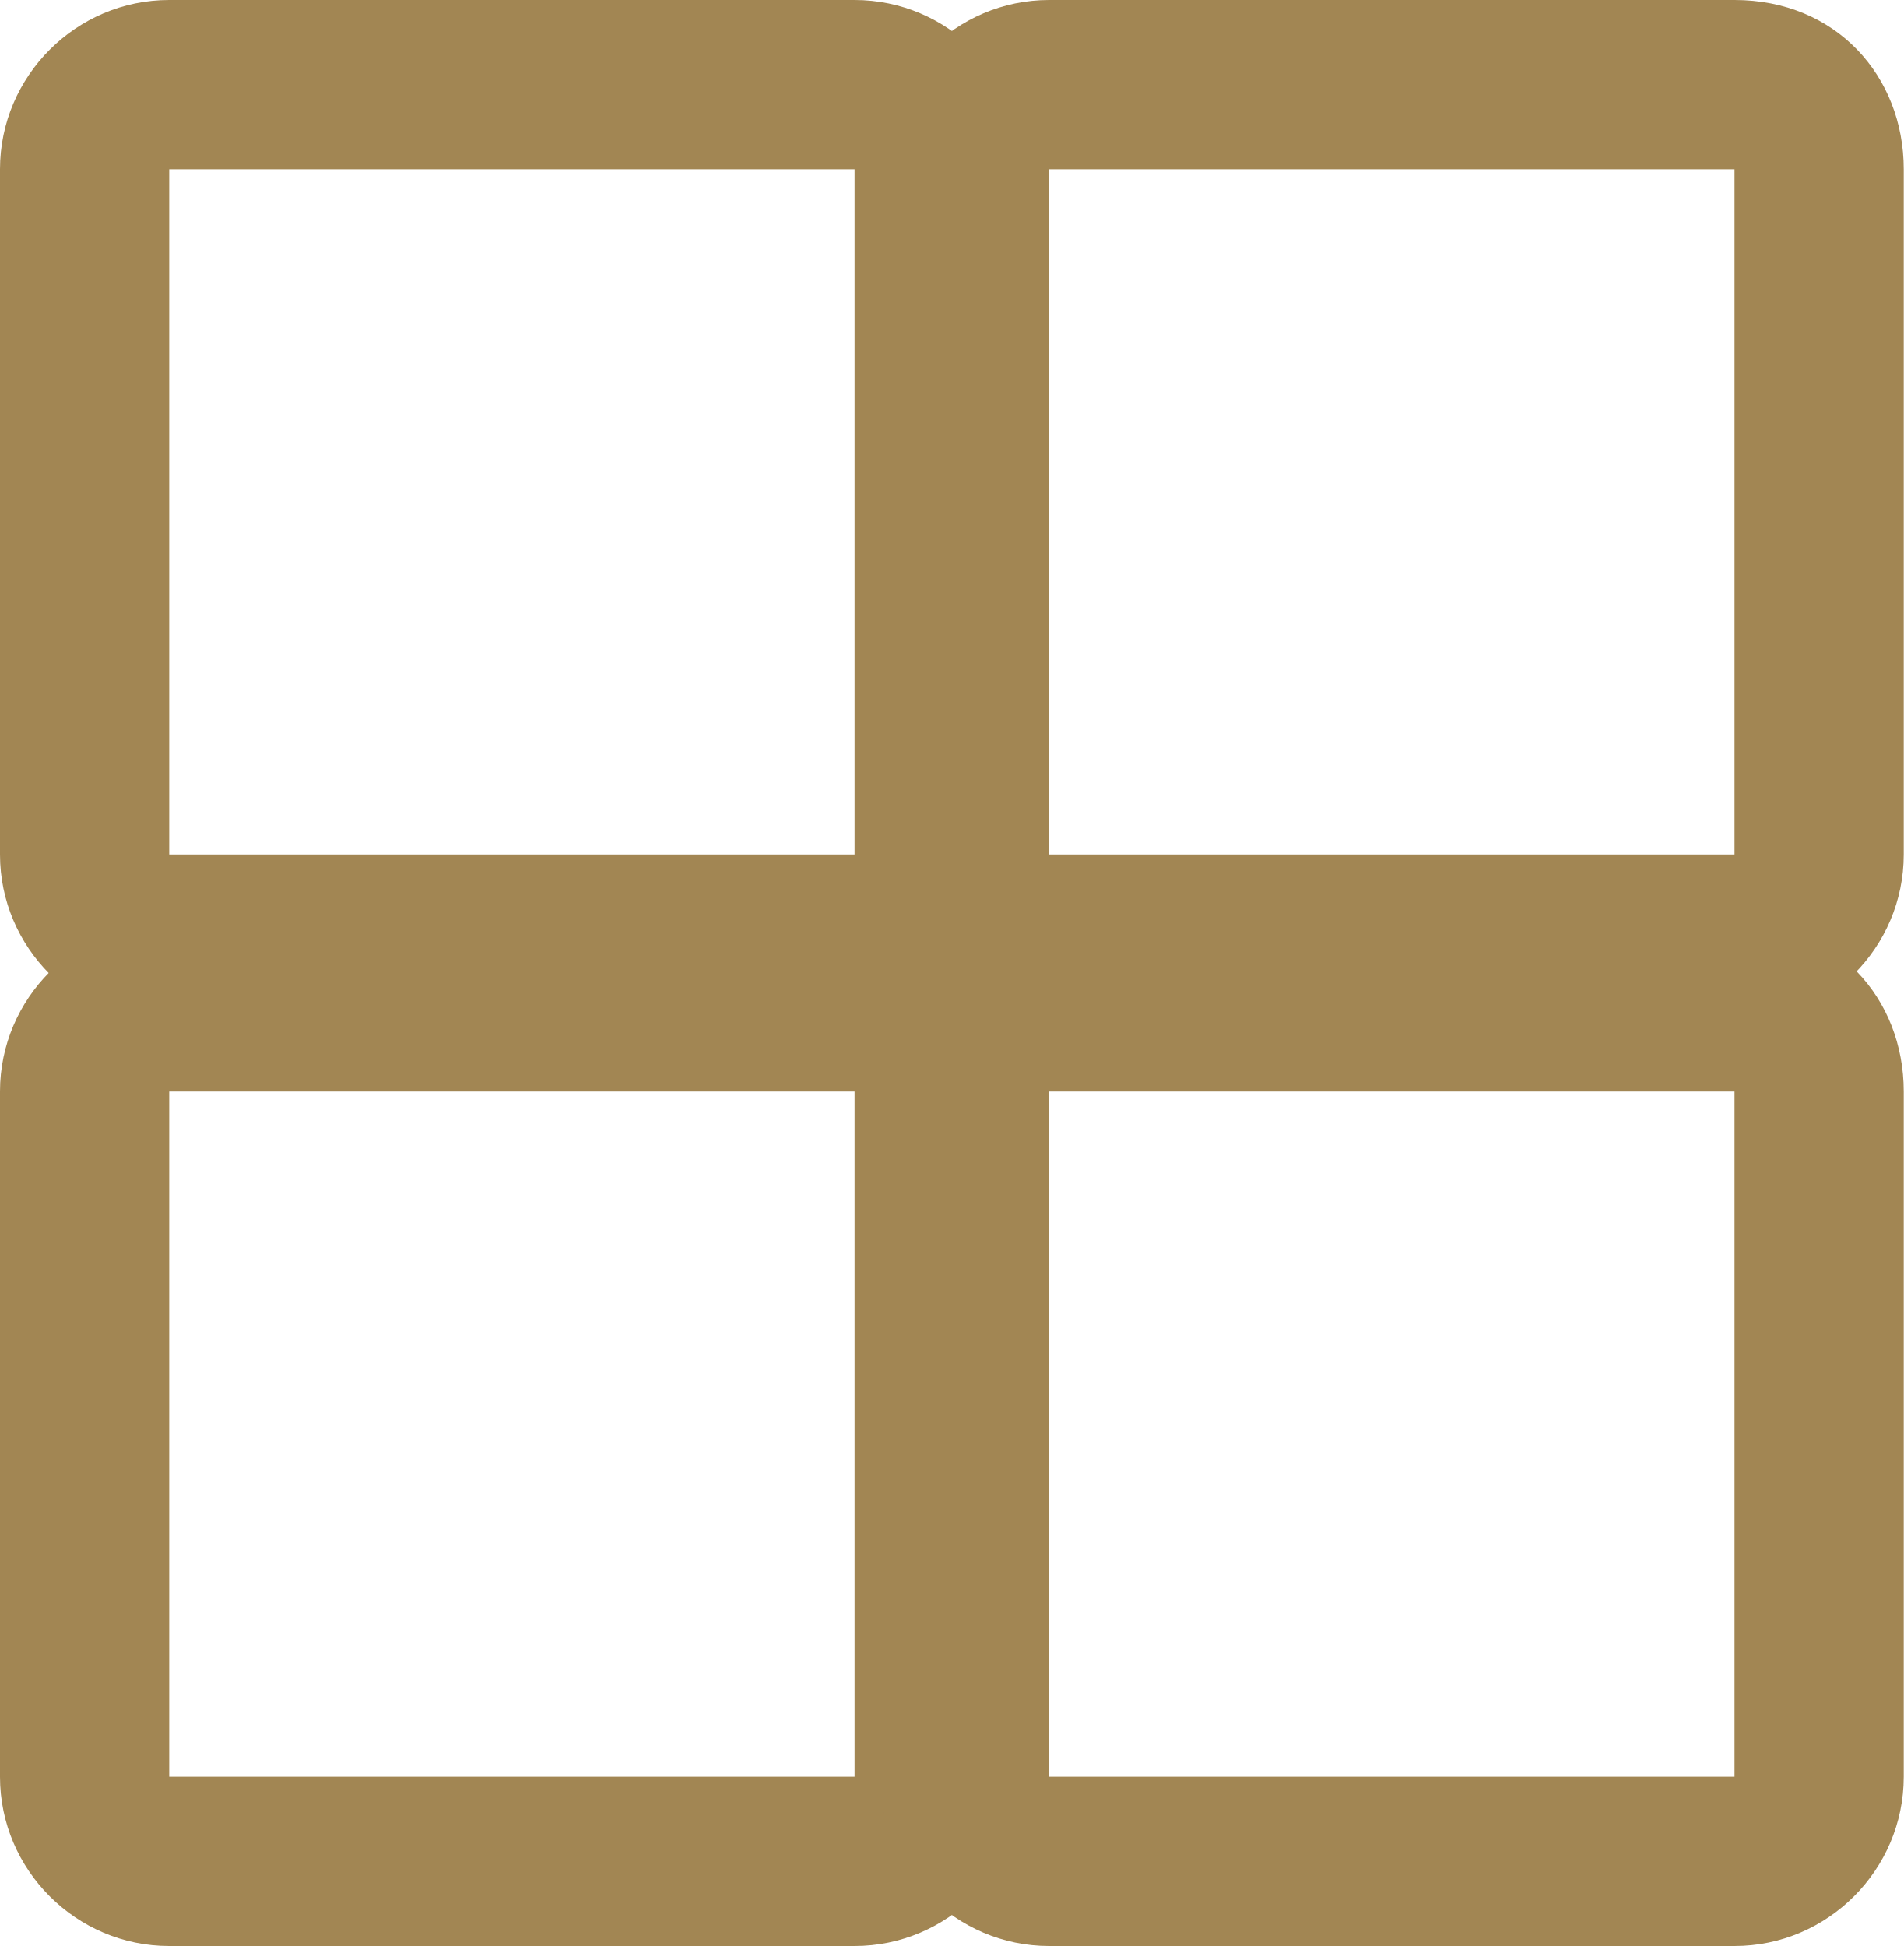
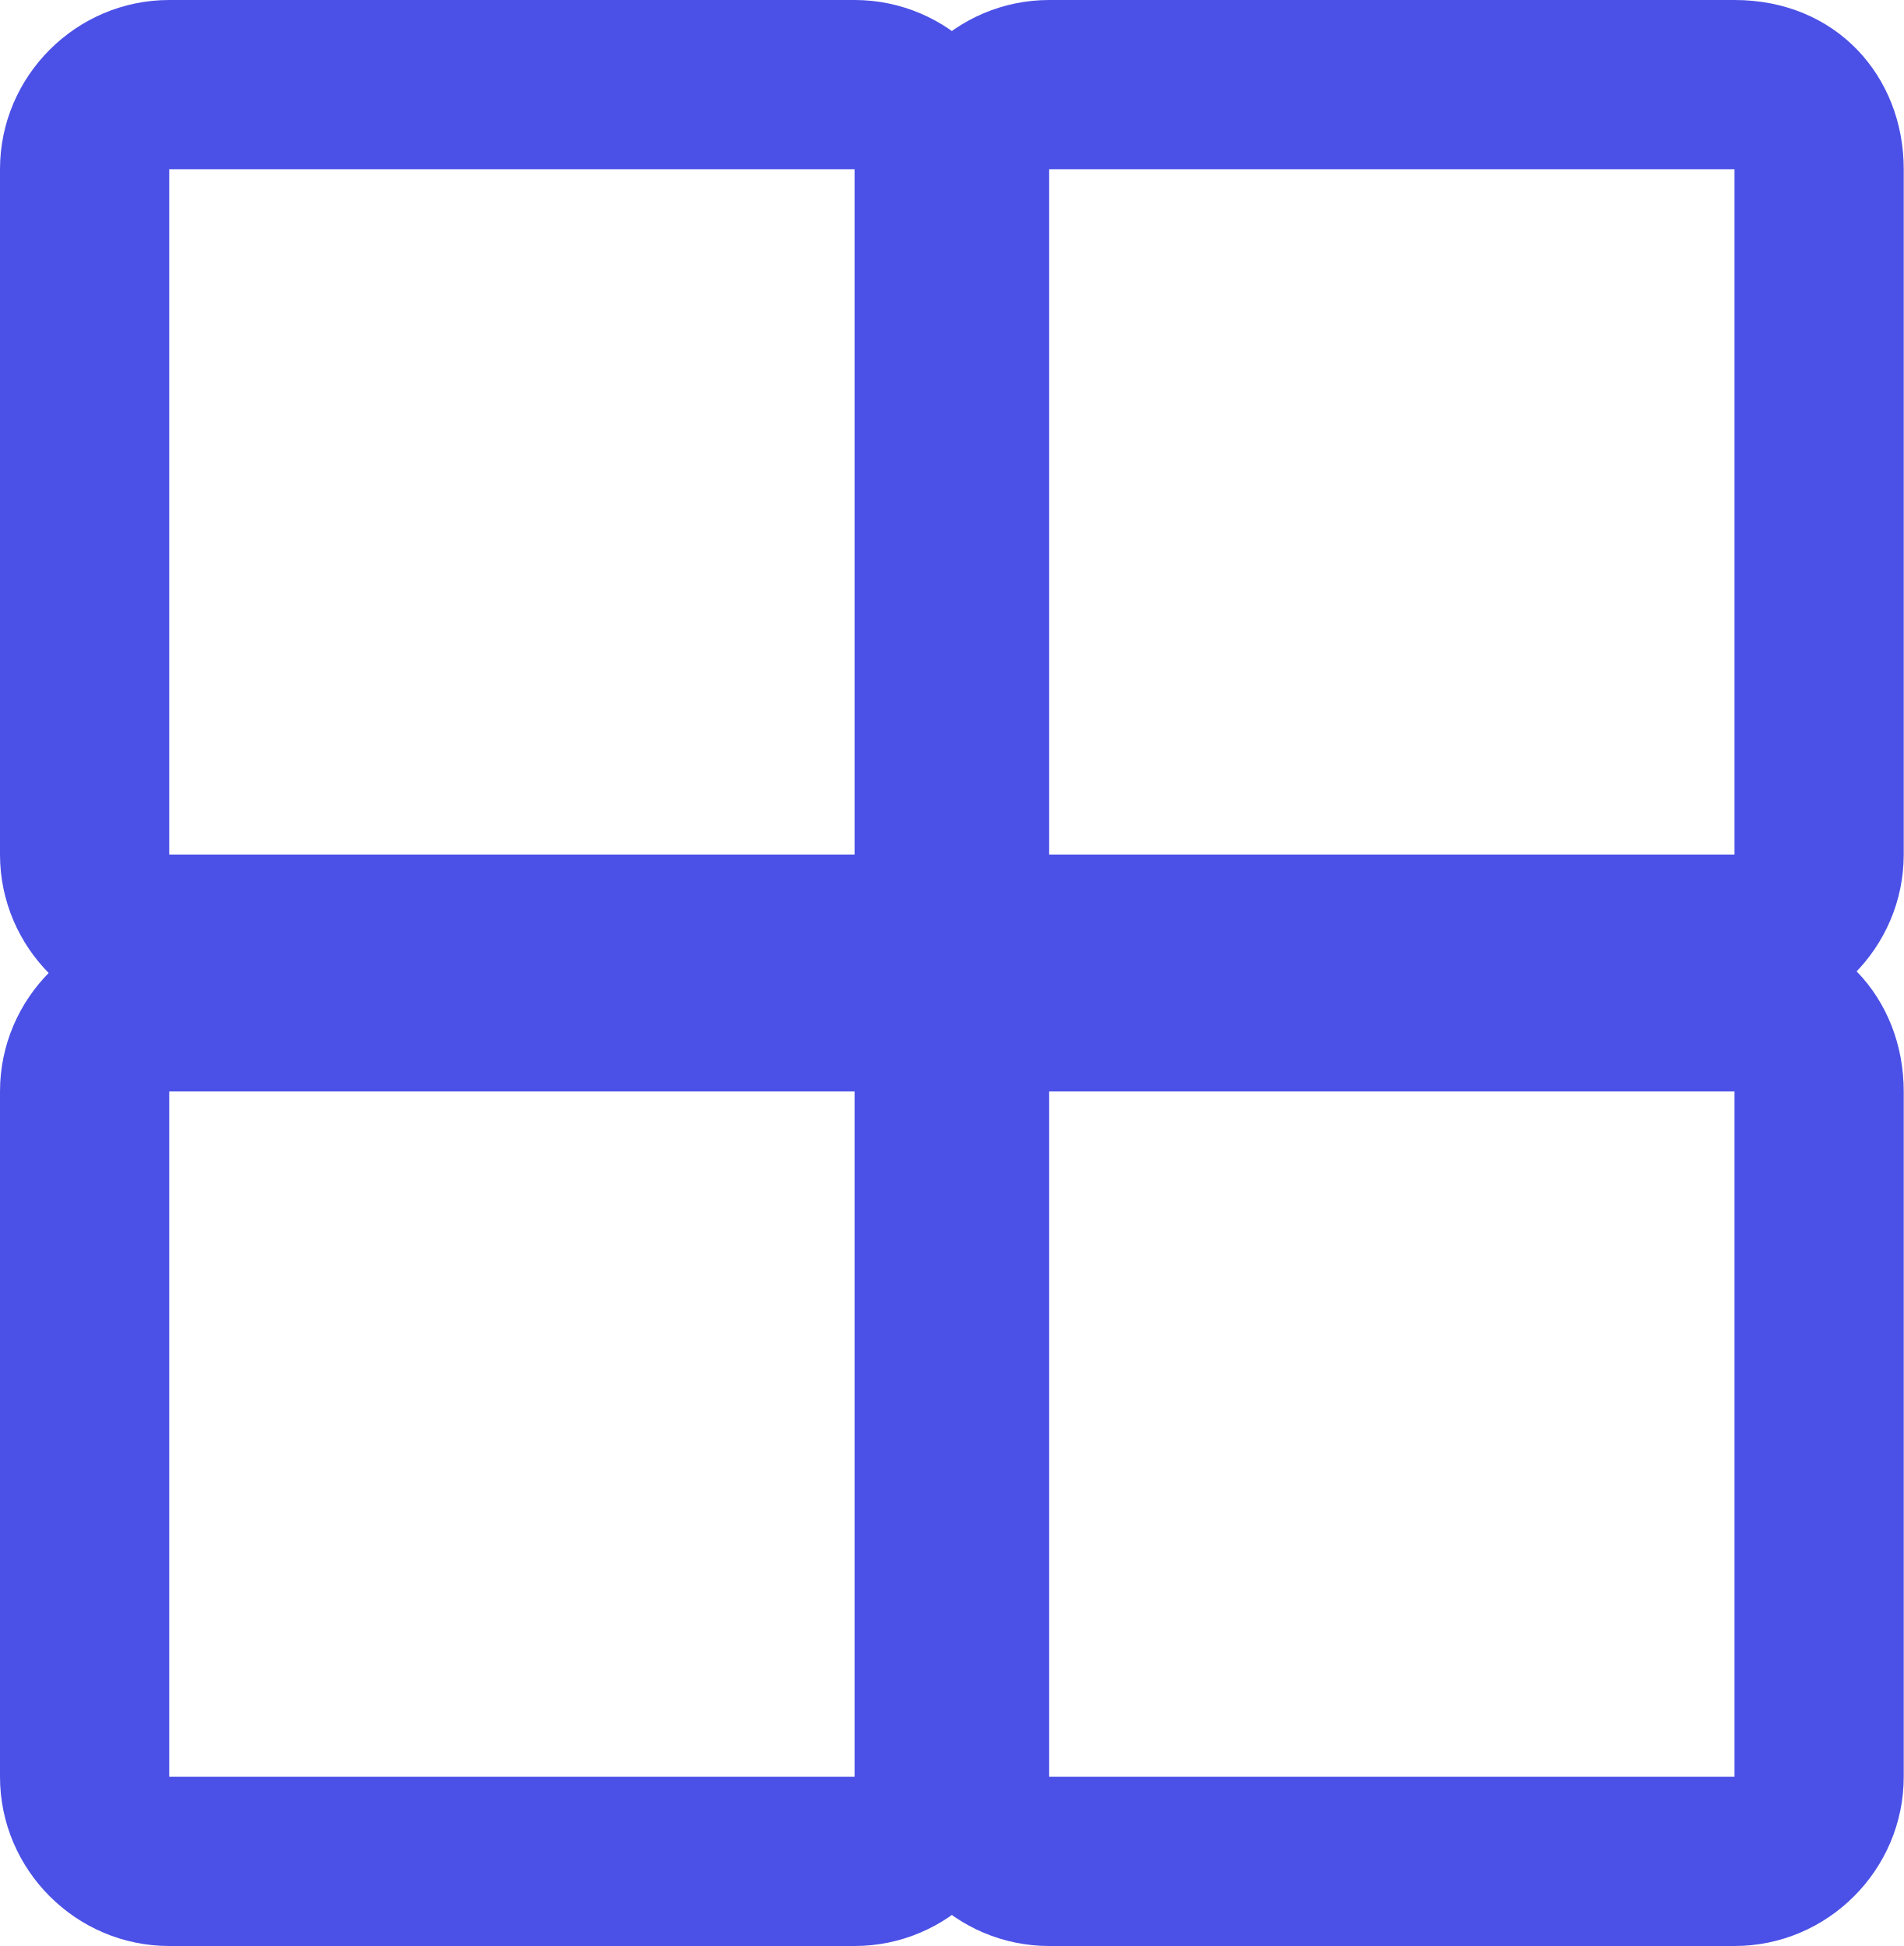
<svg xmlns="http://www.w3.org/2000/svg" version="1.1" id="圖層_1" x="0px" y="0px" viewBox="0 0 22.5 23" style="enable-background:new 0 0 22.5 23;" xml:space="preserve">
  <style type="text/css">
- 	.st0{fill:#a28653;}
+ 	.st0{fill:#4B51E6;}
</style>
  <path class="st0" d="M10.1,2v8.1H2V2H10.1 M10.1,0H2C0.9,0,0,0.9,0,2v8.1c0,1.1,0.9,2,2,2h8.1c1.1,0,2-0.9,2-2V2  C12.1,0.9,11.2,0,10.1,0z" />
  <path class="st0" d="M20.5,2v8.1h-8.1V2H20.5 M20.5,0h-8.1c-1.1,0-2,0.9-2,2v8.1c0,1.1,0.9,2,2,2h8.1c1.1,0,2-0.9,2-2V2  C22.5,0.9,21.7,0,20.5,0z" />
  <path class="st0" d="M10.1,12.9V21H2v-8.1H10.1 M10.1,10.9H2c-1.1,0-2,0.9-2,2V21c0,1.1,0.9,2,2,2h8.1c1.1,0,2-0.9,2-2v-8.1  C12.1,11.8,11.2,10.9,10.1,10.9z" />
  <path class="st0" d="M20.5,12.9V21h-8.1v-8.1H20.5 M20.5,10.9h-8.1c-1.1,0-2,0.9-2,2V21c0,1.1,0.9,2,2,2h8.1c1.1,0,2-0.9,2-2v-8.1  C22.5,11.8,21.7,10.9,20.5,10.9z" />
</svg>
